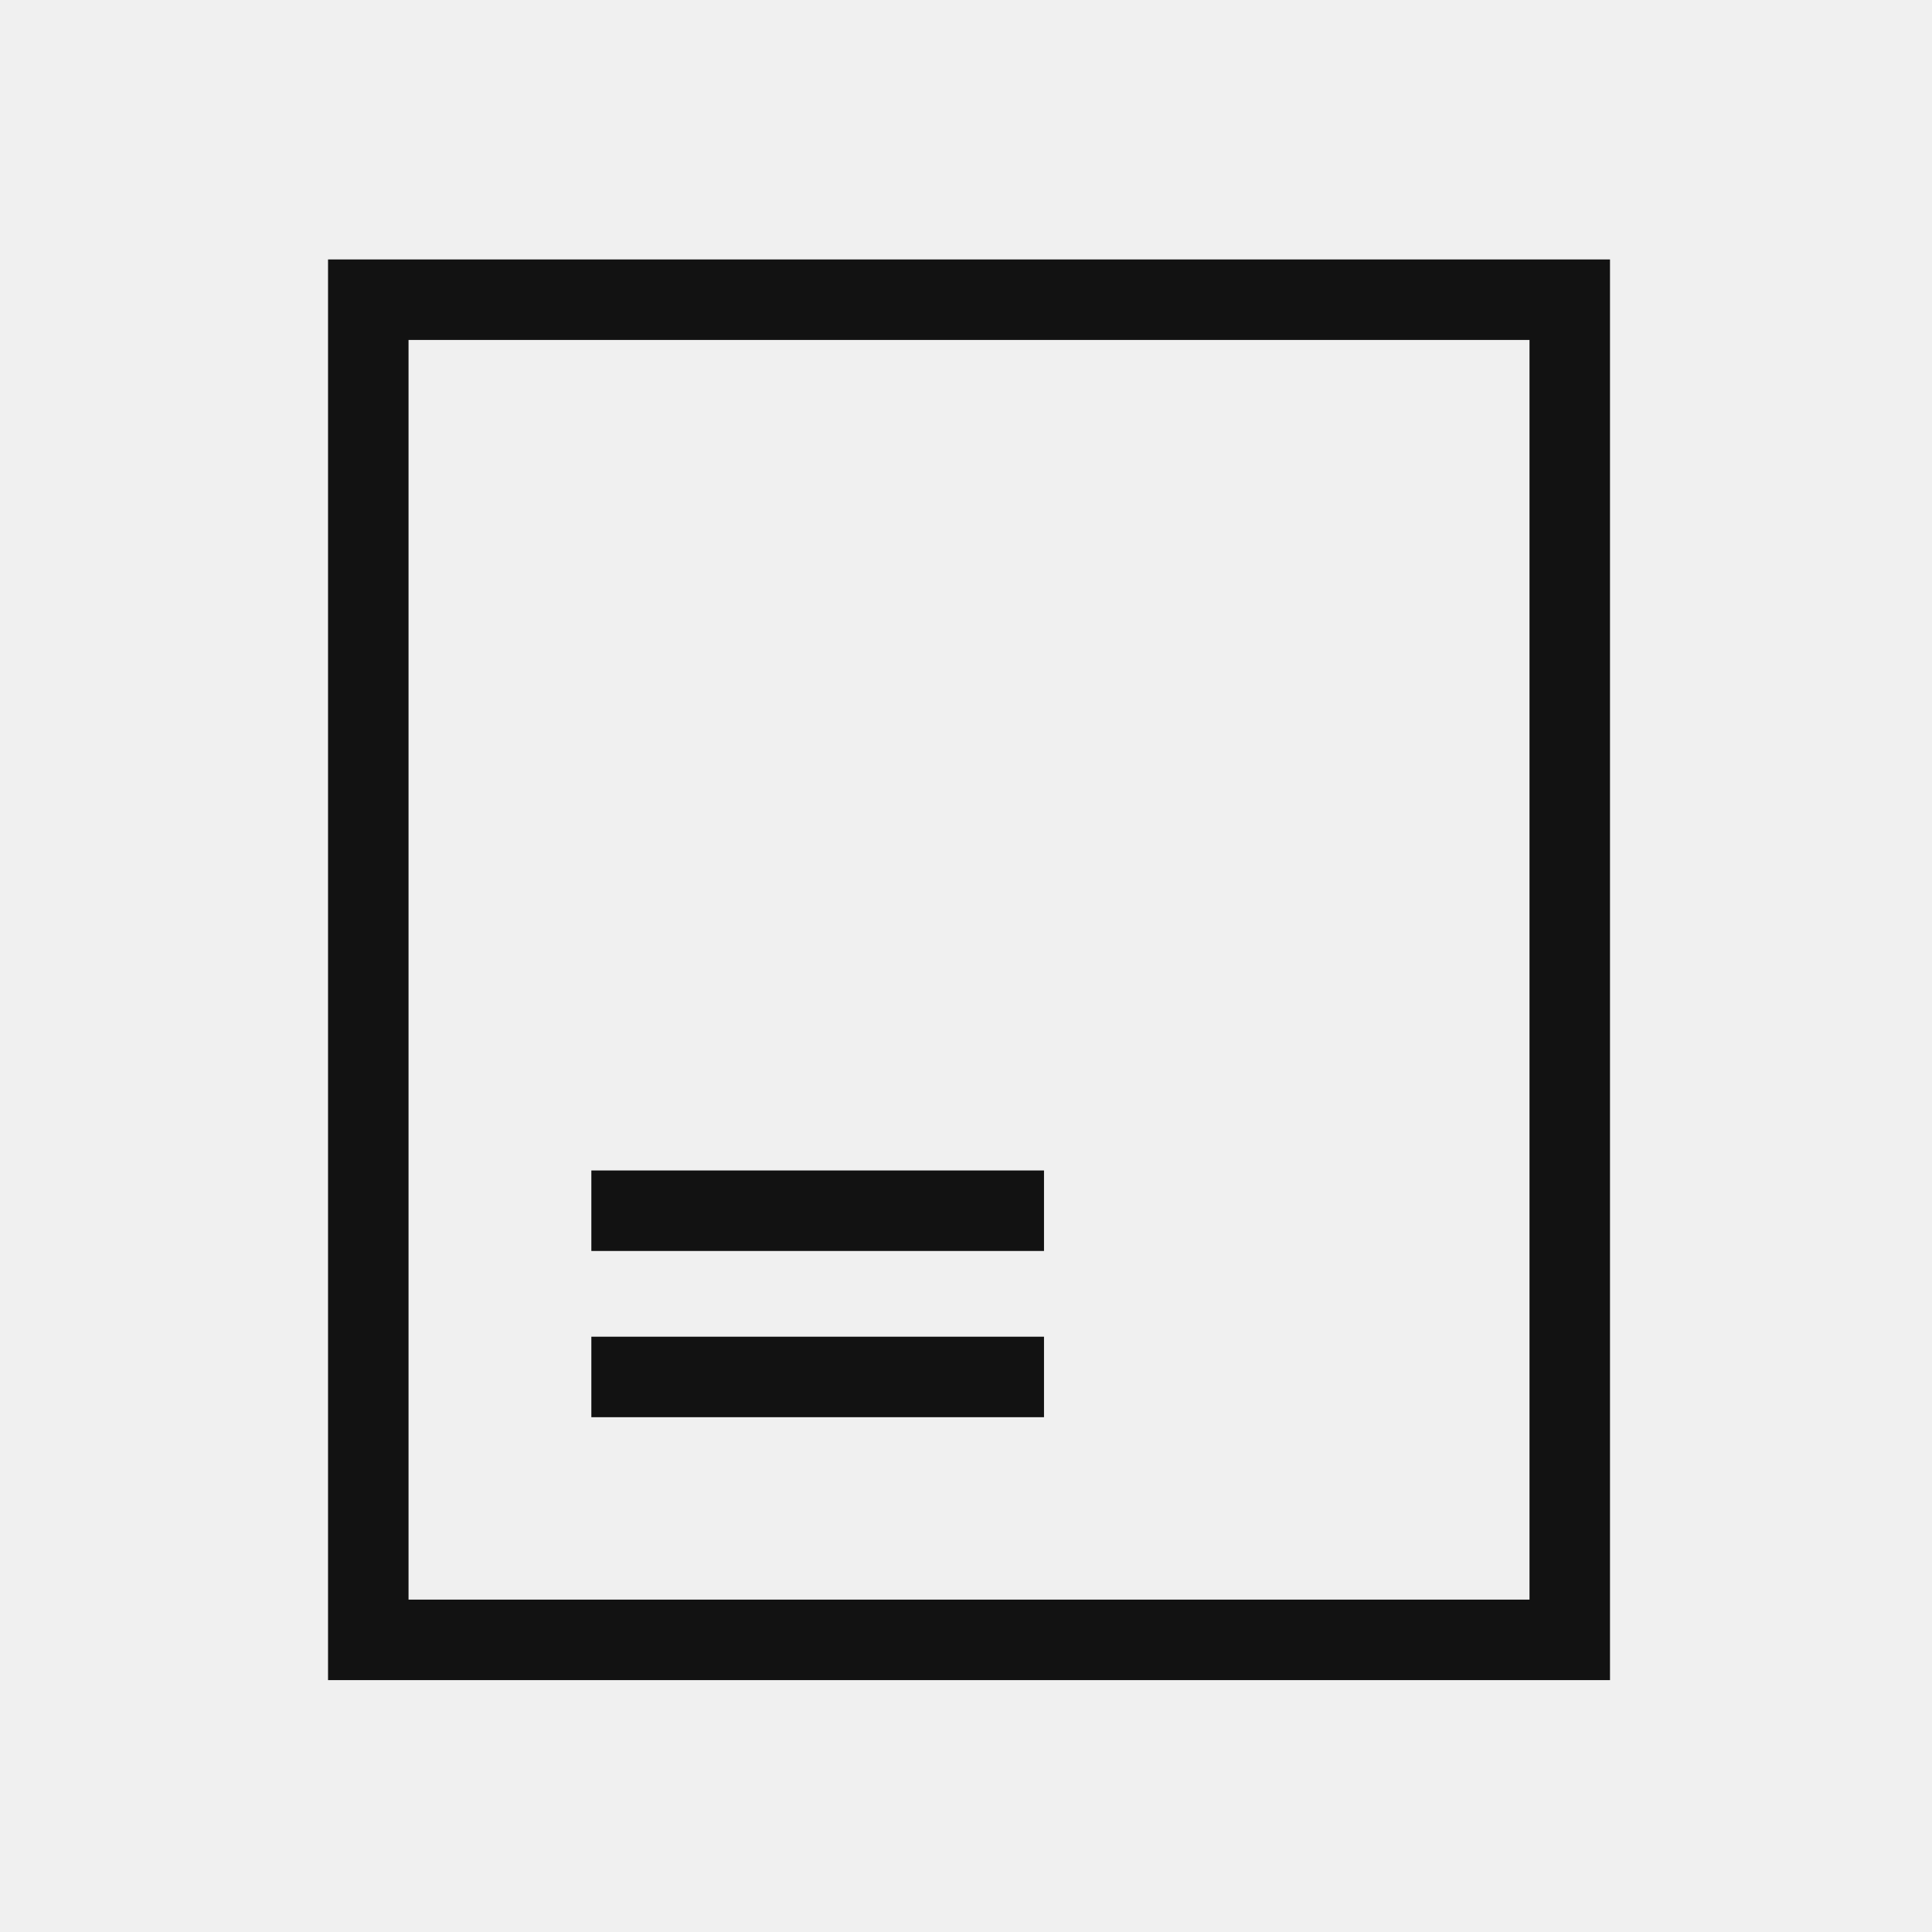
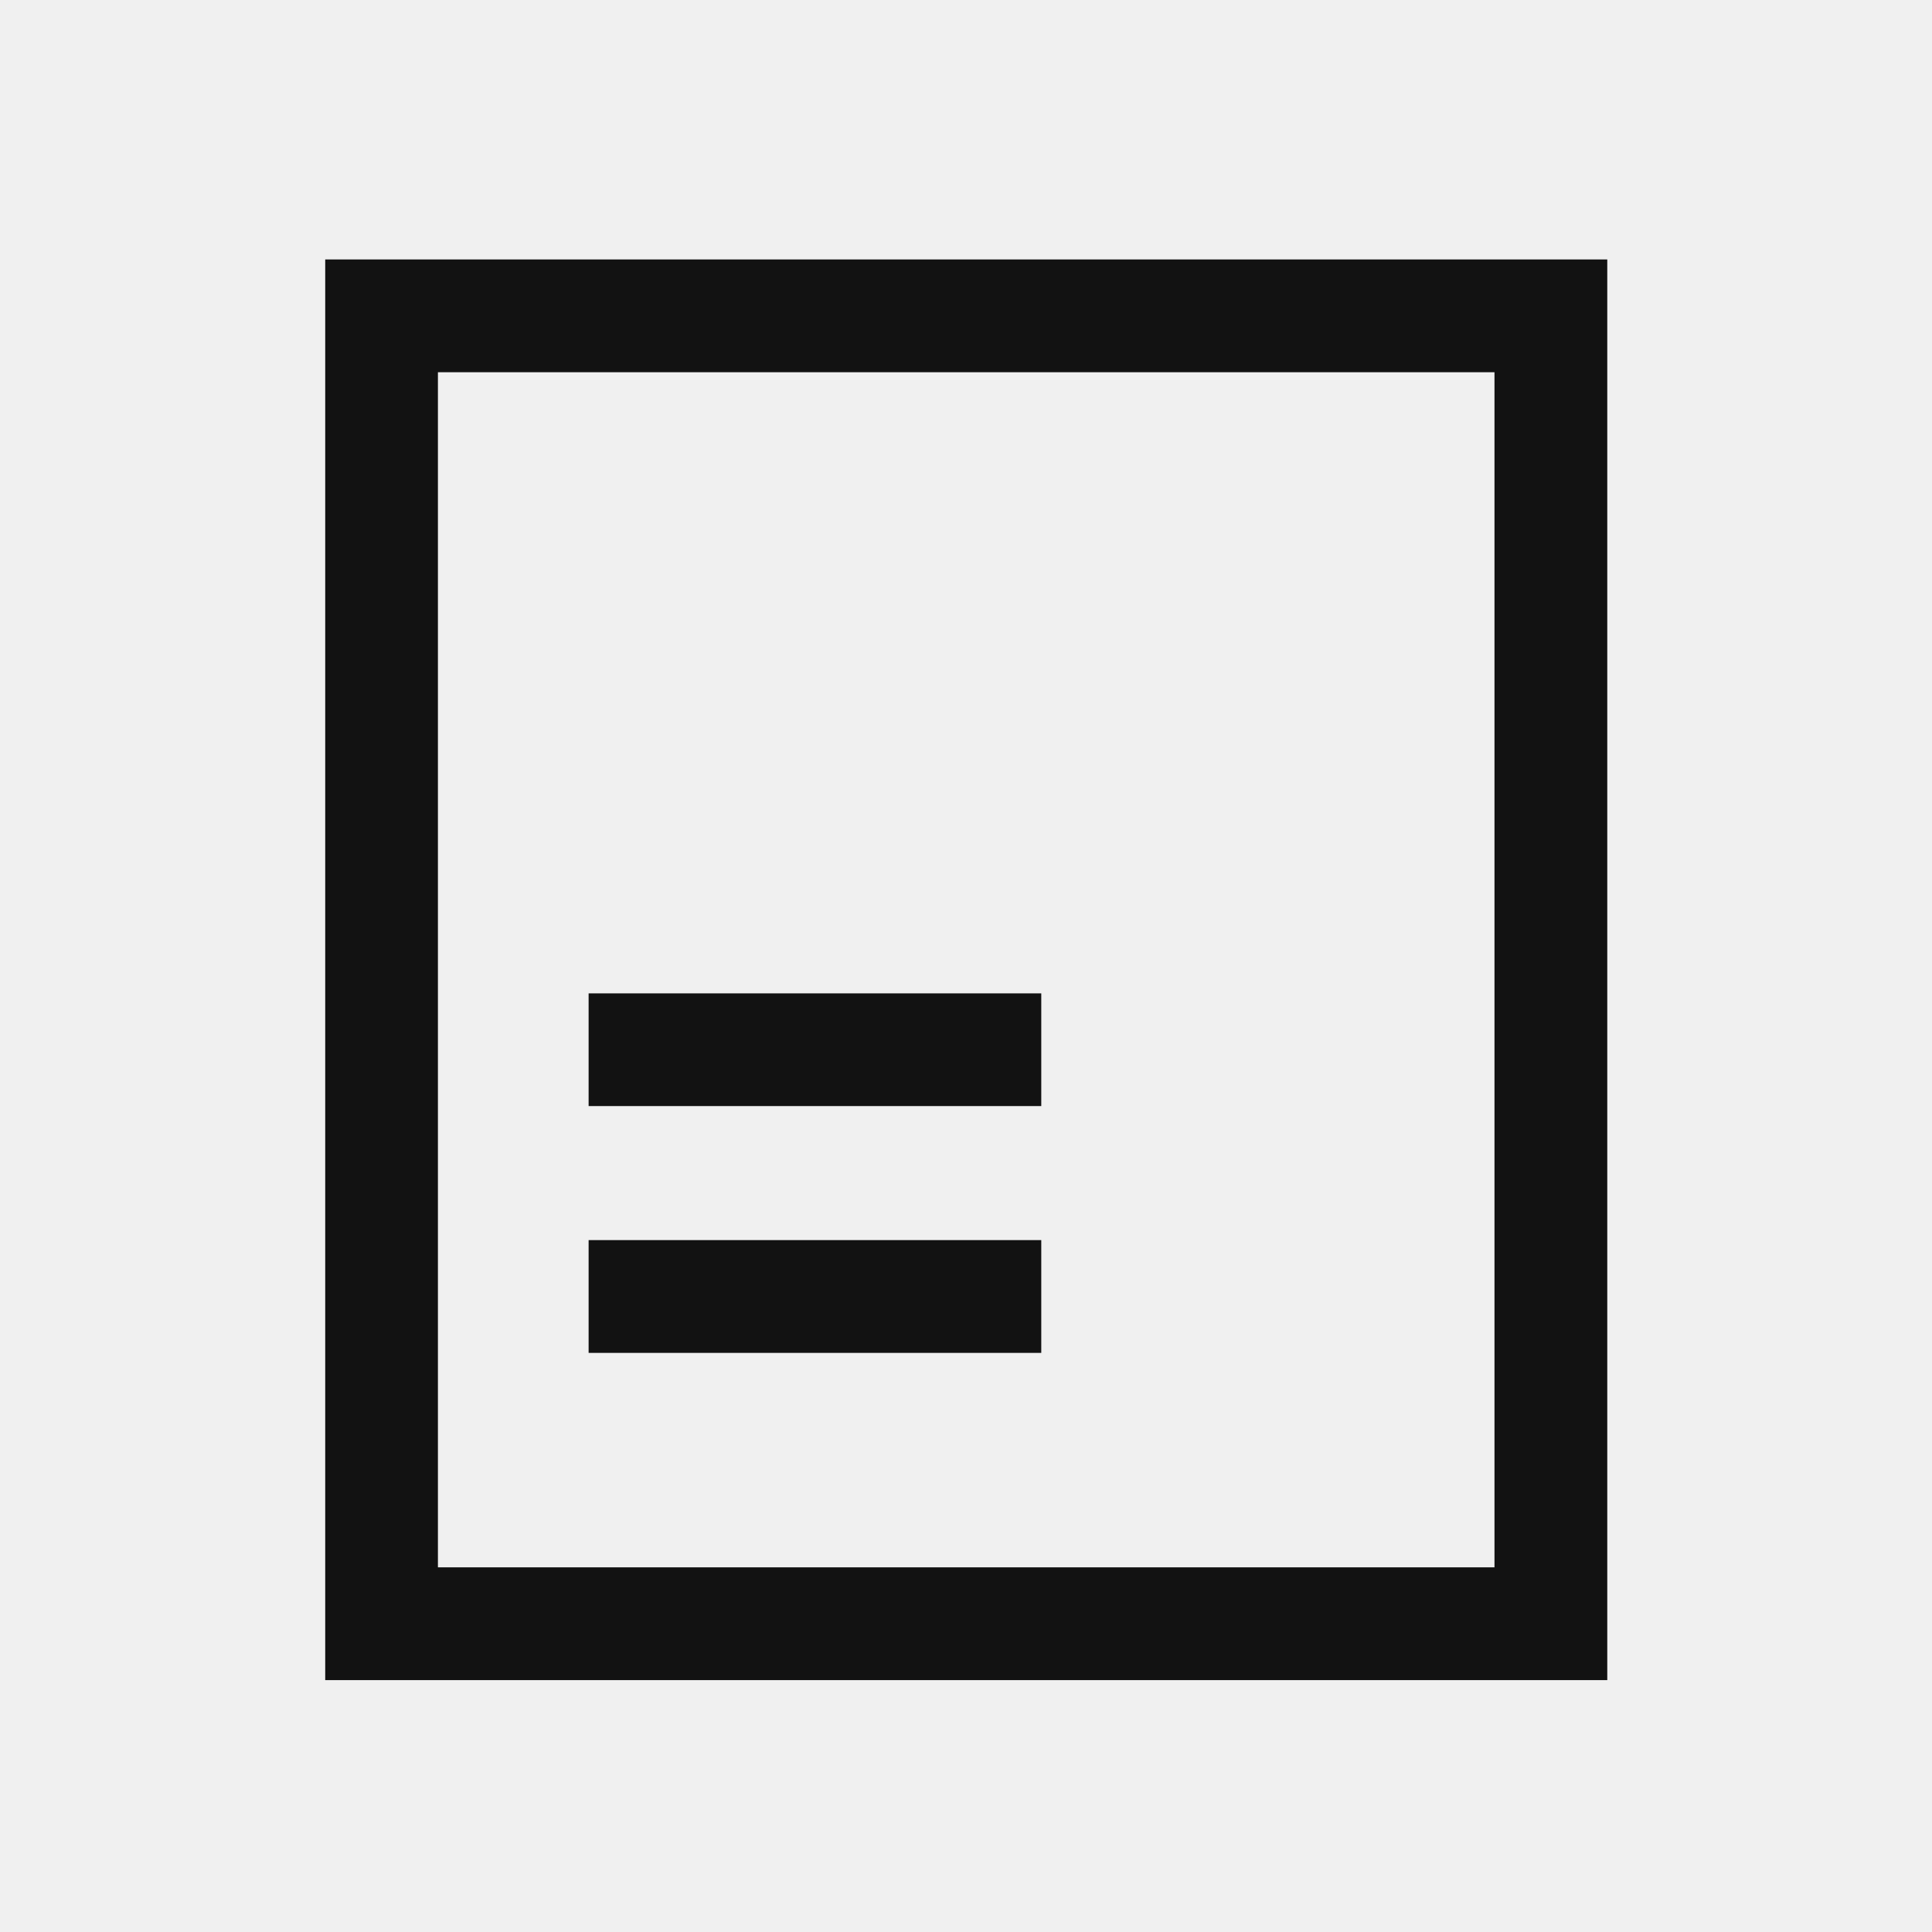
- <svg xmlns="http://www.w3.org/2000/svg" width="24" height="24" fill="none">
-   <path d="M19.5 3.723v16.648H4.575V3.723H19.5zM7.346 15.04h5.623M7.346 17.105h5.623" stroke="#121212" stroke-miterlimit="10" />
+ <svg xmlns="http://www.w3.org/2000/svg" width="24" height="24" viewBox="0 0 24 24" fill="none">
+   <g clip-path="url(#clip0_663_24429)">
+     <path d="M12.935 12.34V13.74H7.312V12.34H12.935Z" fill="#121212" />
+     <path d="M12.935 15.405V16.806H7.312V15.405H12.935Z" fill="#121212" />
+     <path d="M19.966 3.223V20.871H4.04V3.223H19.966ZM5.44 19.47H18.565V4.624H5.44V19.47Z" fill="#121212" />
+   </g>
+   <defs>
+     <clipPath id="clip0_663_24429">
+       <rect width="24" height="24" fill="white" />
+     </clipPath>
+   </defs>
</svg>
